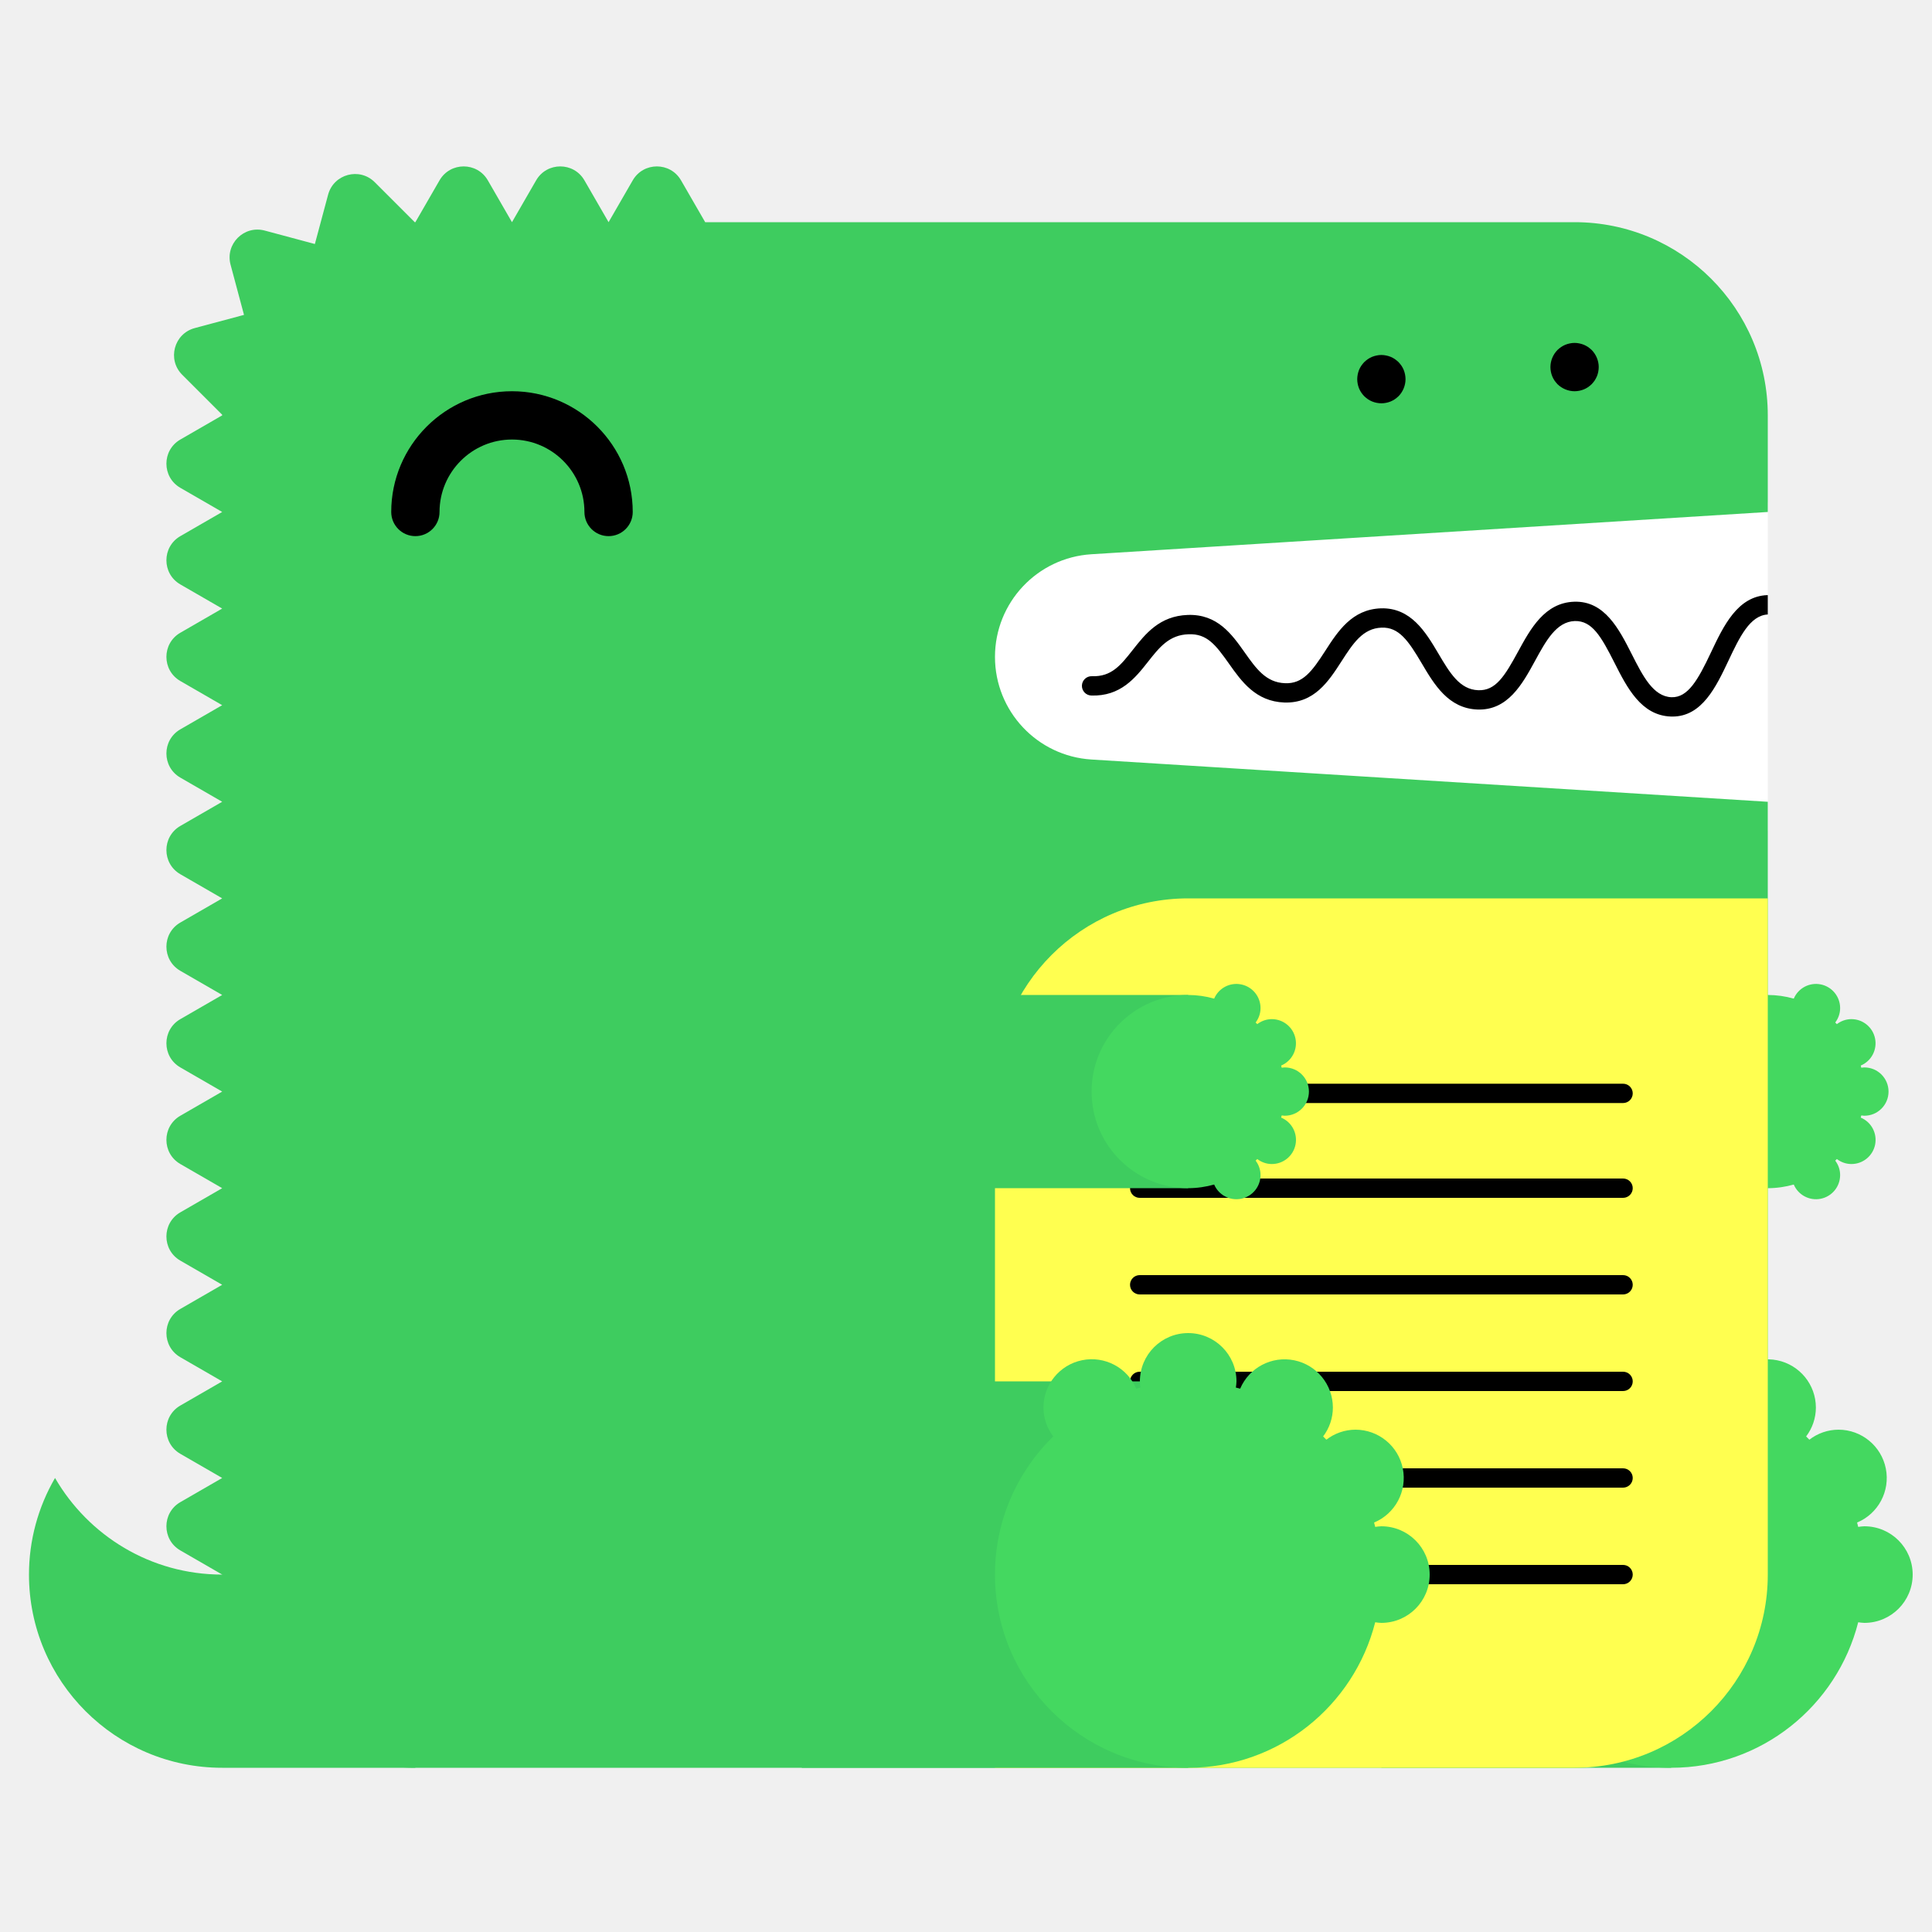
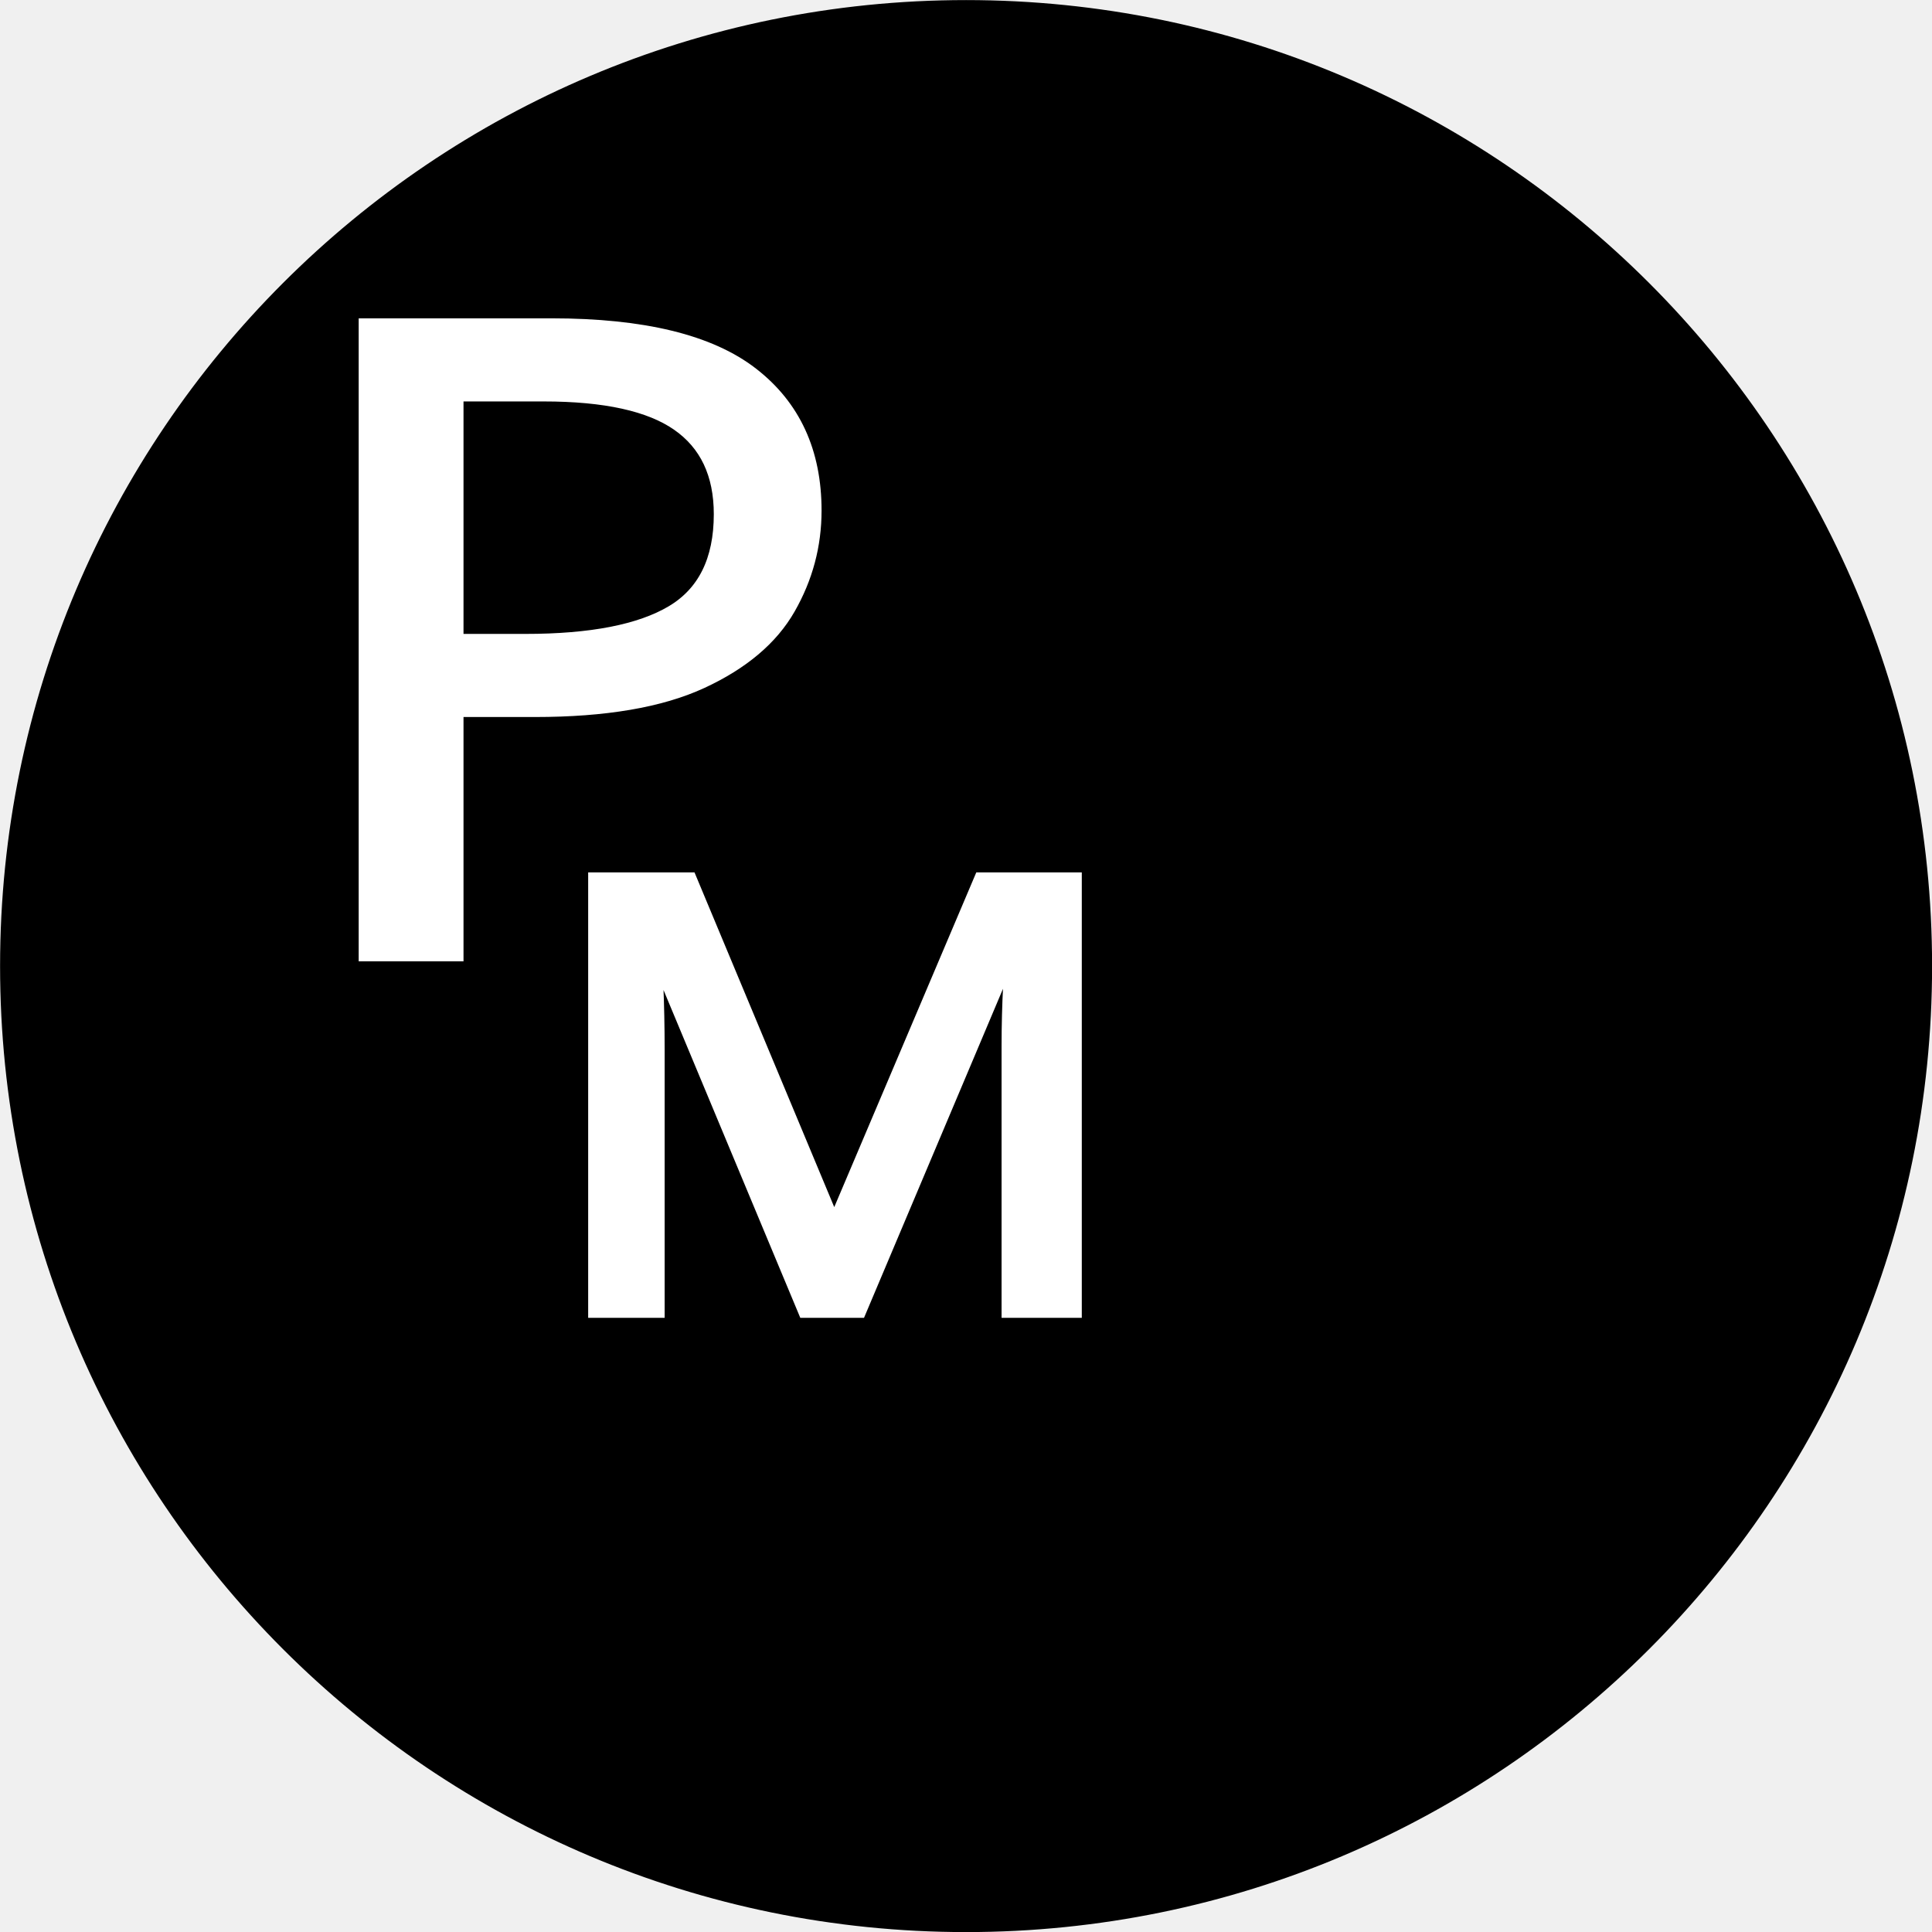
- <svg xmlns="http://www.w3.org/2000/svg" width="200" height="200" viewBox="0 0 200 200">
-   <g fill="none" fill-rule="evenodd">
-     <path fill="#FFF" d="M99 52h84v34H99z" />
-     <path d="M23 163c-7.398 0-13.843-4.027-17.303-10A19.886 19.886 0 0 0 3 163c0 11.046 8.954 20 20 20h20v-20H23z" fill="#3ECC5F" />
-     <path d="M112.98 57.376L183 53V43c0-11.046-8.954-20-20-20H73l-2.5-4.33c-1.112-1.925-3.889-1.925-5 0L63 23l-2.5-4.33c-1.111-1.925-3.889-1.925-5 0L53 23l-2.5-4.33c-1.111-1.925-3.889-1.925-5 0L43 23c-.022 0-.042.003-.065.003l-4.142-4.141c-1.57-1.571-4.252-.853-4.828 1.294l-1.369 5.104-5.192-1.392c-2.148-.575-4.111 1.389-3.535 3.536l1.39 5.193-5.102 1.367c-2.148.576-2.867 3.259-1.296 4.83l4.142 4.142c0 .021-.003.042-.003.064l-4.33 2.5c-1.925 1.111-1.925 3.889 0 5L23 53l-4.33 2.5c-1.925 1.111-1.925 3.889 0 5L23 63l-4.33 2.5c-1.925 1.111-1.925 3.889 0 5L23 73l-4.33 2.5c-1.925 1.111-1.925 3.889 0 5L23 83l-4.33 2.5c-1.925 1.111-1.925 3.889 0 5L23 93l-4.33 2.5c-1.925 1.111-1.925 3.889 0 5L23 103l-4.33 2.5c-1.925 1.111-1.925 3.889 0 5L23 113l-4.33 2.5c-1.925 1.111-1.925 3.889 0 5L23 123l-4.33 2.5c-1.925 1.111-1.925 3.889 0 5L23 133l-4.33 2.5c-1.925 1.111-1.925 3.889 0 5L23 143l-4.33 2.5c-1.925 1.111-1.925 3.889 0 5L23 153l-4.33 2.5c-1.925 1.111-1.925 3.889 0 5L23 163c0 11.046 8.954 20 20 20h120c11.046 0 20-8.954 20-20V83l-70.02-4.376A10.645 10.645 0 0 1 103 68c0-5.621 4.37-10.273 9.98-10.624" fill="#3ECC5F" />
-     <path fill="#3ECC5F" d="M143 183h30v-40h-30z" />
-     <path d="M193 158c-.219 0-.428.037-.639.064-.038-.15-.074-.301-.116-.451A5 5 0 0 0 190.32 148a4.96 4.96 0 0 0-3.016 1.036 26.531 26.531 0 0 0-.335-.336 4.955 4.955 0 0 0 1.011-2.987 5 5 0 0 0-9.599-1.959c-.148-.042-.297-.077-.445-.115.027-.211.064-.42.064-.639a5 5 0 0 0-5-5 5 5 0 0 0-5 5c0 .219.037.428.064.639-.148.038-.297.073-.445.115a4.998 4.998 0 0 0-9.599 1.959c0 1.125.384 2.151 1.011 2.987-3.717 3.632-6.031 8.693-6.031 14.3 0 11.046 8.954 20 20 20 9.339 0 17.16-6.41 19.361-15.064.211.027.42.064.639.064a5 5 0 0 0 5-5 5 5 0 0 0-5-5" fill="#44D860" />
-     <path fill="#3ECC5F" d="M153 123h30v-20h-30z" />
-     <path d="M193 115.5a2.5 2.5 0 1 0 0-5c-.109 0-.214.019-.319.032-.02-.075-.037-.15-.058-.225a2.501 2.501 0 0 0-.963-4.807c-.569 0-1.088.197-1.508.518a6.653 6.653 0 0 0-.168-.168c.314-.417.506-.931.506-1.494a2.5 2.5 0 0 0-4.8-.979A9.987 9.987 0 0 0 183 103c-5.522 0-10 4.478-10 10s4.478 10 10 10c.934 0 1.833-.138 2.69-.377a2.5 2.5 0 0 0 4.8-.979c0-.563-.192-1.077-.506-1.494.057-.055.113-.111.168-.168.42.321.939.518 1.508.518a2.5 2.5 0 0 0 .963-4.807c.021-.074.038-.15.058-.225.105.013.21.032.319.032" fill="#44D860" />
-     <path d="M63 55.5a2.5 2.5 0 0 1-2.5-2.5c0-4.136-3.364-7.5-7.5-7.5s-7.5 3.364-7.5 7.5a2.5 2.5 0 1 1-5 0c0-6.893 5.607-12.5 12.5-12.5S65.5 46.107 65.5 53a2.5 2.5 0 0 1-2.5 2.5" fill="#000" />
-     <path d="M103 183h60c11.046 0 20-8.954 20-20V93h-60c-11.046 0-20 8.954-20 20v70z" fill="#FFFF50" />
-     <path d="M168.02 124h-50.04a1 1 0 1 1 0-2h50.04a1 1 0 1 1 0 2m0 20h-50.04a1 1 0 1 1 0-2h50.04a1 1 0 1 1 0 2m0 20h-50.04a1 1 0 1 1 0-2h50.04a1 1 0 1 1 0 2m0-49.814h-50.04a1 1 0 1 1 0-2h50.04a1 1 0 1 1 0 2m0 19.814h-50.04a1 1 0 1 1 0-2h50.04a1 1 0 1 1 0 2m0 20h-50.04a1 1 0 1 1 0-2h50.04a1 1 0 1 1 0 2M183 61.611c-.012 0-.022-.006-.034-.005-3.09.105-4.552 3.196-5.842 5.923-1.346 2.85-2.387 4.703-4.093 4.647-1.889-.068-2.969-2.202-4.113-4.46-1.314-2.594-2.814-5.536-5.963-5.426-3.046.104-4.513 2.794-5.807 5.167-1.377 2.528-2.314 4.065-4.121 3.994-1.927-.07-2.951-1.805-4.136-3.813-1.321-2.236-2.848-4.75-5.936-4.664-2.994.103-4.465 2.385-5.763 4.4-1.373 2.13-2.335 3.428-4.165 3.351-1.973-.07-2.992-1.51-4.171-3.177-1.324-1.873-2.816-3.993-5.895-3.89-2.928.1-4.399 1.97-5.696 3.618-1.232 1.564-2.194 2.802-4.229 2.724a1 1 0 0 0-.072 2c3.017.101 4.545-1.8 5.872-3.487 1.177-1.496 2.193-2.787 4.193-2.855 1.926-.082 2.829 1.115 4.195 3.045 1.297 1.834 2.769 3.914 5.731 4.021 3.103.104 4.596-2.215 5.918-4.267 1.182-1.834 2.202-3.417 4.15-3.484 1.793-.067 2.769 1.35 4.145 3.681 1.297 2.197 2.766 4.686 5.787 4.796 3.125.108 4.634-2.62 5.949-5.035 1.139-2.088 2.214-4.06 4.119-4.126 1.793-.042 2.728 1.595 4.111 4.33 1.292 2.553 2.757 5.445 5.825 5.556l.169.003c3.064 0 4.518-3.075 5.805-5.794 1.139-2.41 2.217-4.68 4.067-4.773v-2z" fill="#000" />
-     <path fill="#3ECC5F" d="M83 183h40v-40H83z" />
-     <path d="M143 158c-.219 0-.428.037-.639.064-.038-.15-.074-.301-.116-.451A5 5 0 0 0 140.32 148a4.96 4.96 0 0 0-3.016 1.036 26.531 26.531 0 0 0-.335-.336 4.955 4.955 0 0 0 1.011-2.987 5 5 0 0 0-9.599-1.959c-.148-.042-.297-.077-.445-.115.027-.211.064-.42.064-.639a5 5 0 0 0-5-5 5 5 0 0 0-5 5c0 .219.037.428.064.639-.148.038-.297.073-.445.115a4.998 4.998 0 0 0-9.599 1.959c0 1.125.384 2.151 1.011 2.987-3.717 3.632-6.031 8.693-6.031 14.3 0 11.046 8.954 20 20 20 9.339 0 17.16-6.41 19.361-15.064.211.027.42.064.639.064a5 5 0 0 0 5-5 5 5 0 0 0-5-5" fill="#44D860" />
-     <path fill="#3ECC5F" d="M83 123h40v-20H83z" />
-     <path d="M133 115.5a2.5 2.5 0 1 0 0-5c-.109 0-.214.019-.319.032-.02-.075-.037-.15-.058-.225a2.501 2.501 0 0 0-.963-4.807c-.569 0-1.088.197-1.508.518a6.653 6.653 0 0 0-.168-.168c.314-.417.506-.931.506-1.494a2.5 2.5 0 0 0-4.8-.979A9.987 9.987 0 0 0 123 103c-5.522 0-10 4.478-10 10s4.478 10 10 10c.934 0 1.833-.138 2.69-.377a2.5 2.5 0 0 0 4.8-.979c0-.563-.192-1.077-.506-1.494.057-.055.113-.111.168-.168.42.321.939.518 1.508.518a2.5 2.5 0 0 0 .963-4.807c.021-.074.038-.15.058-.225.105.013.21.032.319.032" fill="#44D860" />
-     <path d="M143 41.75c-.16 0-.33-.02-.49-.05a2.52 2.52 0 0 1-.47-.14c-.15-.06-.29-.14-.431-.23-.13-.09-.259-.2-.38-.31-.109-.12-.219-.24-.309-.38s-.17-.28-.231-.43a2.619 2.619 0 0 1-.189-.96c0-.16.02-.33.05-.49.03-.16.08-.31.139-.47.061-.15.141-.29.231-.43.09-.13.2-.26.309-.38.121-.11.25-.22.38-.31.141-.09.281-.17.431-.23.149-.06.31-.11.47-.14.32-.07.65-.07.98 0 .159.03.32.08.47.14.149.06.29.14.43.23.13.09.259.2.38.31.11.12.22.25.31.38.09.14.17.28.23.43.06.16.11.31.14.47.029.16.05.33.05.49 0 .66-.271 1.31-.73 1.77-.121.11-.25.22-.38.31-.14.09-.281.17-.43.23a2.565 2.565 0 0 1-.96.19m20-1.25c-.66 0-1.3-.27-1.771-.73a3.802 3.802 0 0 1-.309-.38c-.09-.14-.17-.28-.231-.43a2.619 2.619 0 0 1-.189-.96c0-.66.27-1.3.729-1.77.121-.11.25-.22.38-.31.141-.09.281-.17.431-.23.149-.06.31-.11.47-.14.32-.07.66-.07.98 0 .159.03.32.08.47.14.149.06.29.14.43.23.13.09.259.2.38.31.459.47.73 1.11.73 1.77 0 .16-.021.33-.05.49-.03.16-.08.32-.14.47-.07.15-.14.29-.23.43-.09.13-.2.26-.31.38-.121.11-.25.22-.38.31-.14.09-.281.17-.43.23a2.565 2.565 0 0 1-.96.19" fill="#000" />
+ <svg xmlns="http://www.w3.org/2000/svg" viewBox="0 0 125.31 125.31">
+   <defs>
+     <style>.cls-1{stroke:#000;stroke-width:0.31px;}.cls-1,.cls-2,.cls-3{stroke-miterlimit:10;}.cls-2{font-size:38.7px;stroke-width:1.25px;letter-spacing:0.01em;}.cls-2,.cls-3{fill:#fff;stroke:#fff;font-family:MissLeGateesPro, MissLeGatees Pro;}.cls-3{font-size:57px;letter-spacing:0.01em;}</style>
+   </defs>
+   <g id="Layer_2" data-name="Layer 2">
+     <g id="Layer_1-2" data-name="Layer 1">
+       <circle class="cls-1" cx="62.66" cy="62.66" r="62.5" />
+       <text class="cls-2" transform="translate(34.68 84.85) scale(1.11 1)">M</text>
+       <text class="cls-3" transform="translate(17.68 61.85) scale(1.11 1)">P</text>
+     </g>
  </g>
</svg>
